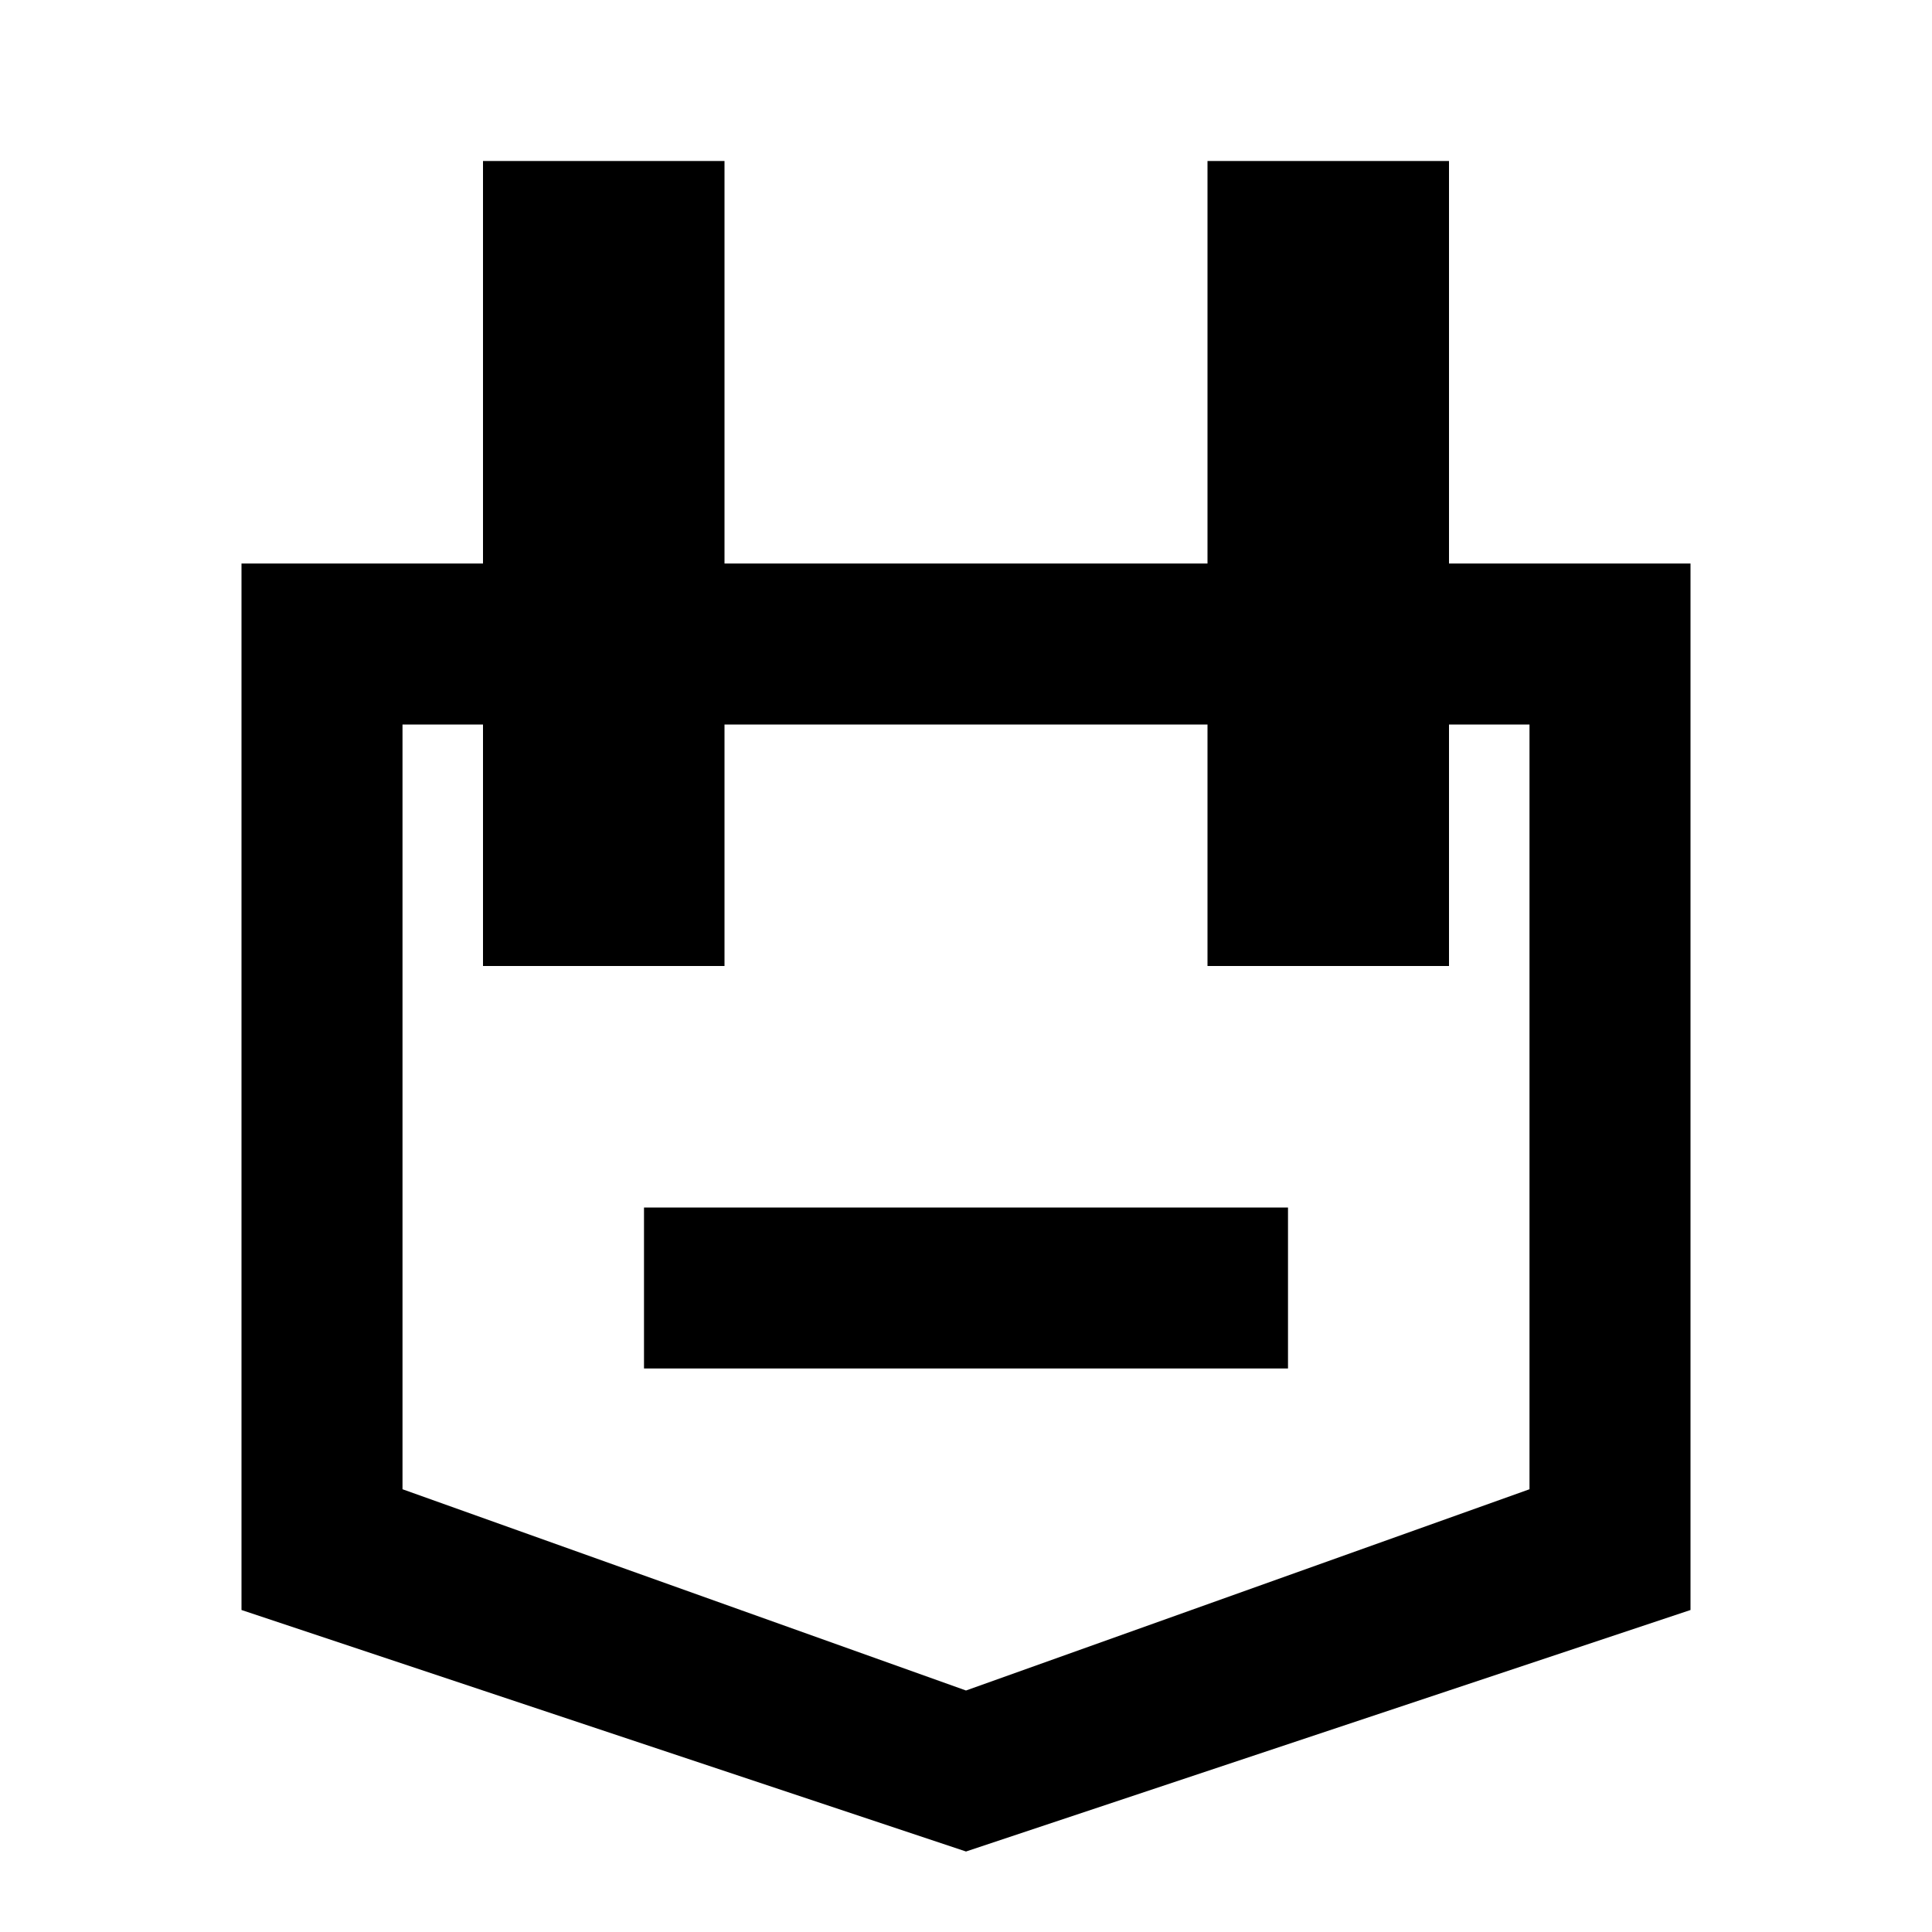
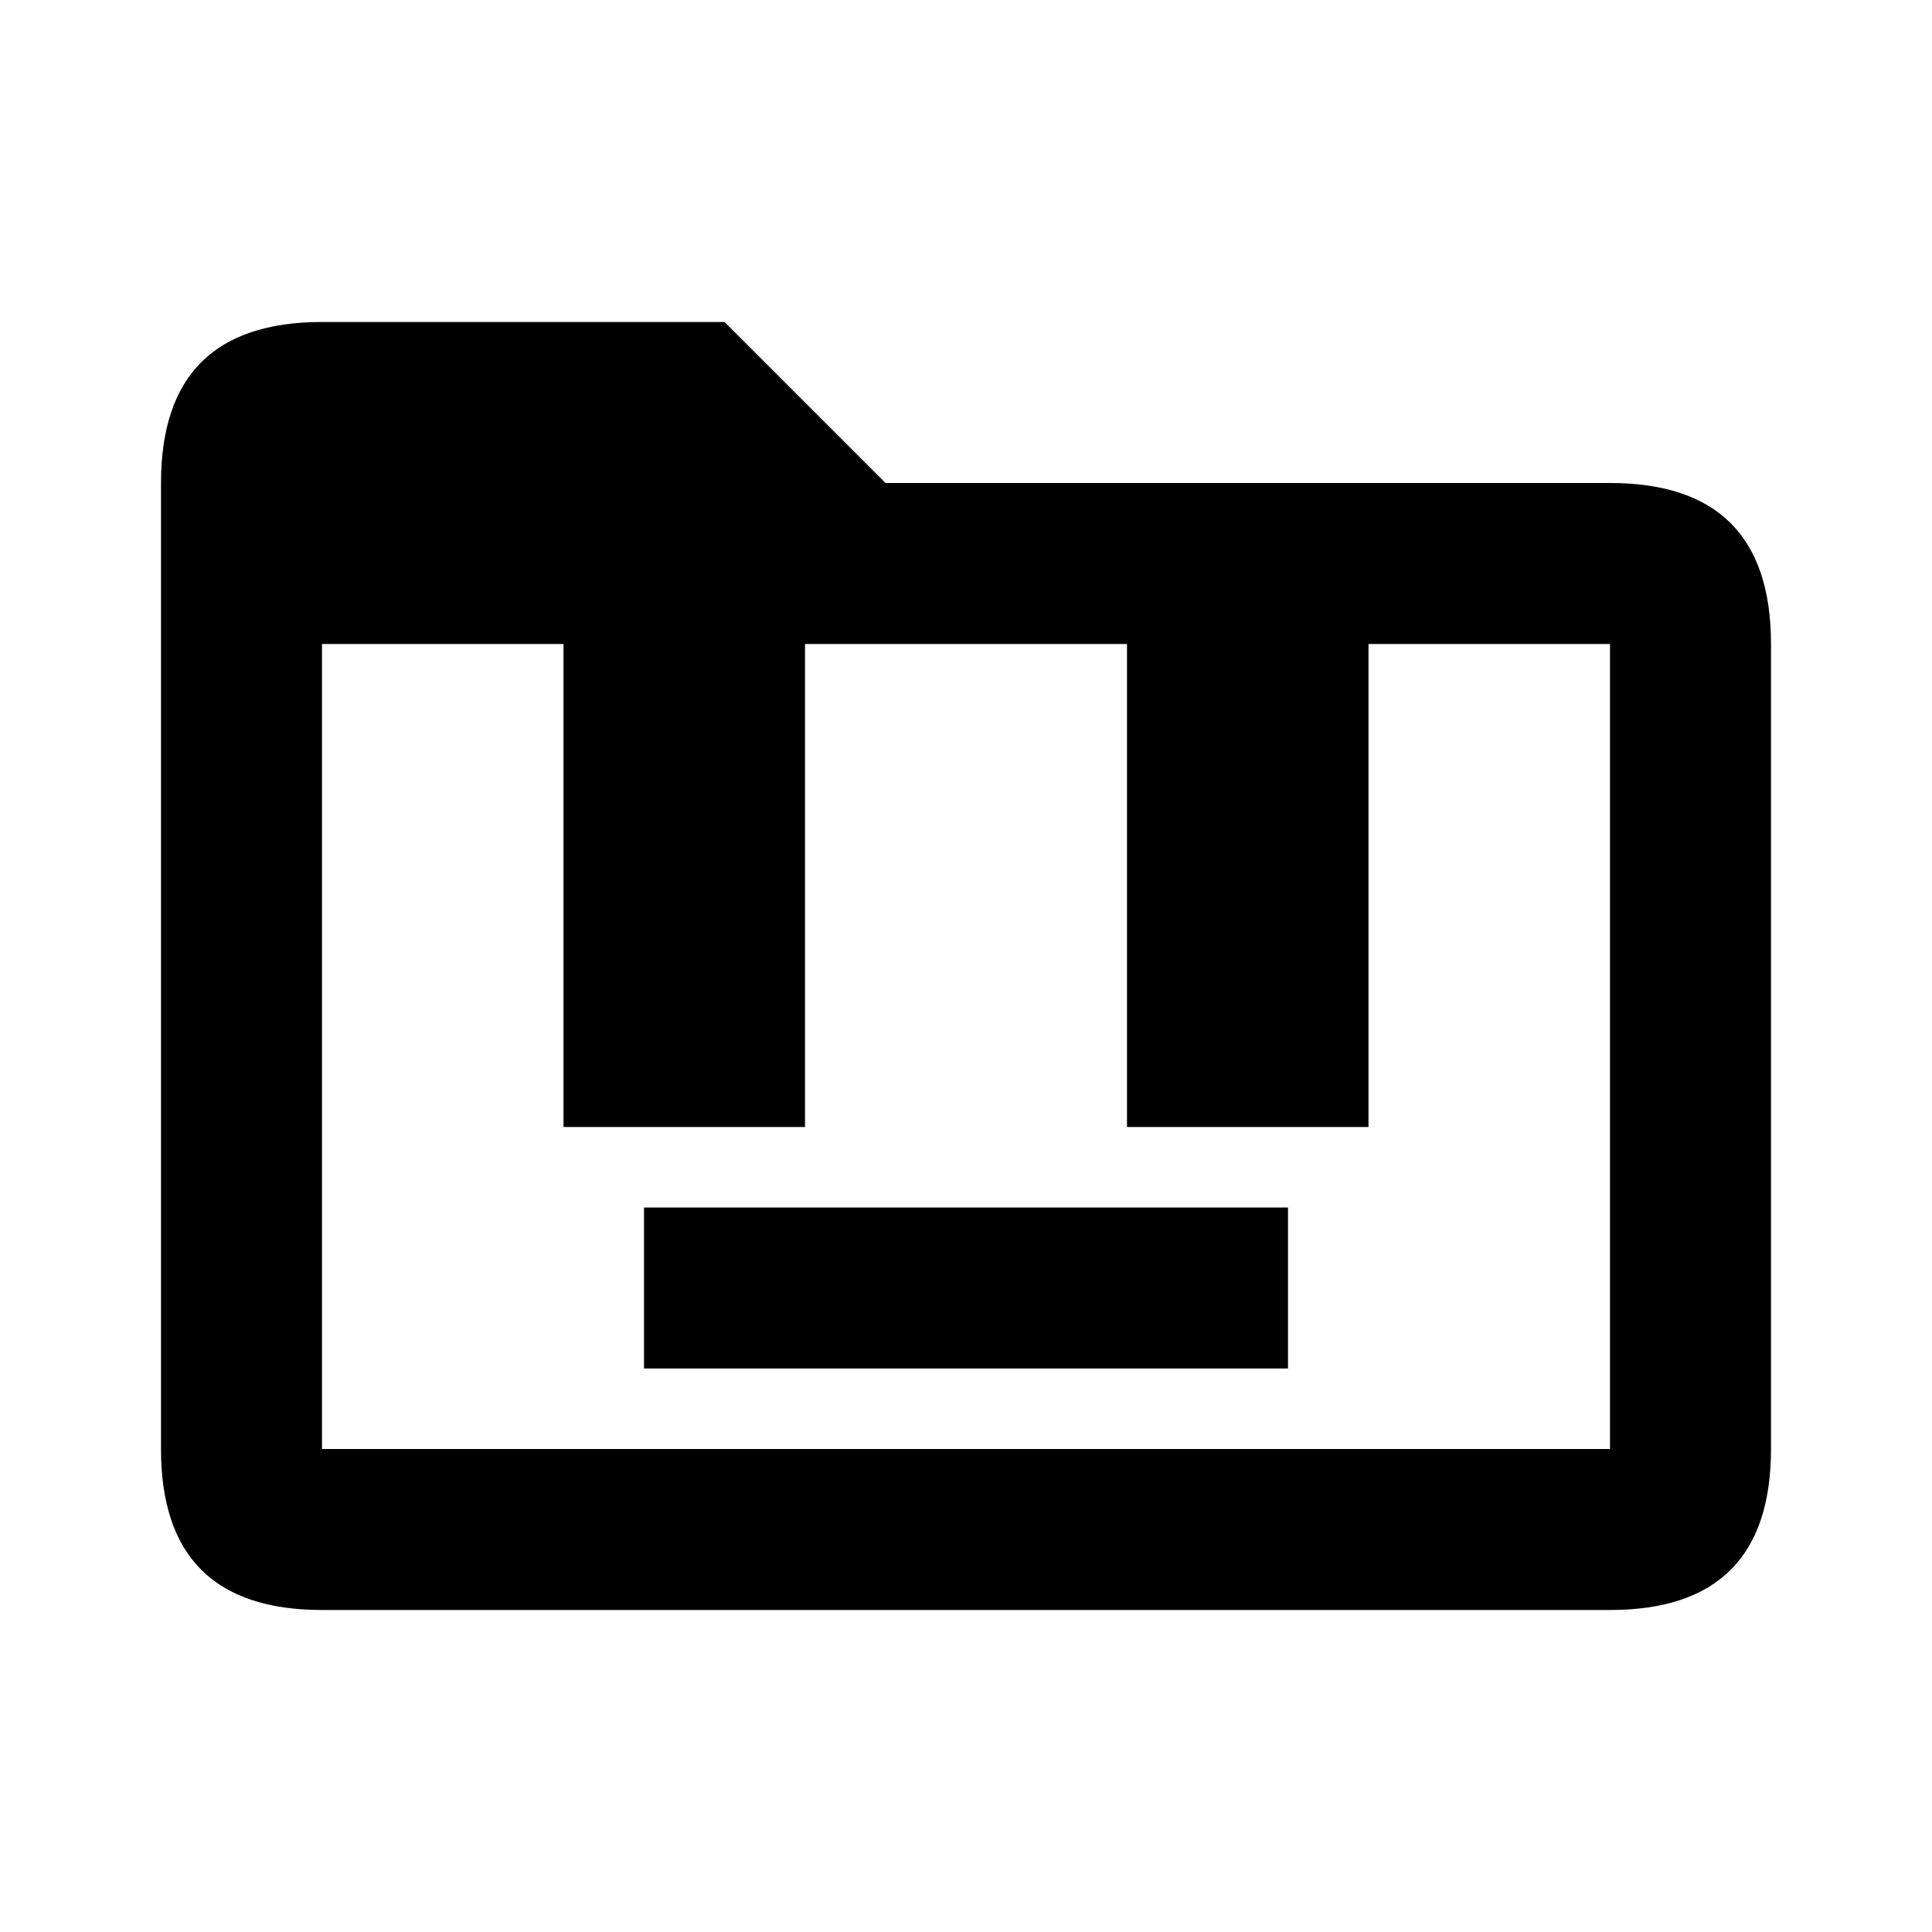
<svg xmlns="http://www.w3.org/2000/svg" viewBox="0 0 24 24">
-   <path fill="currentColor" fill-rule="evenodd" d="M6 2H9V7H15V2H18V7H21V20L12 23L3 20V7H6ZM5 9V18.5L12 21L19 18.5V9H18V12H15V9H9V12H6V9ZM8 15H16V17H8Z" />
+   <path fill="currentColor" fill-rule="evenodd" d="M2 6Q2 4 4 4H9L11 6H20Q22 6 22 8V18Q22 20 20 20H4Q2 20 2 18ZM4 8V18H20V8H17V14H14V8H10V14H7V8ZM8 15H16V17H8Z" />
</svg>
